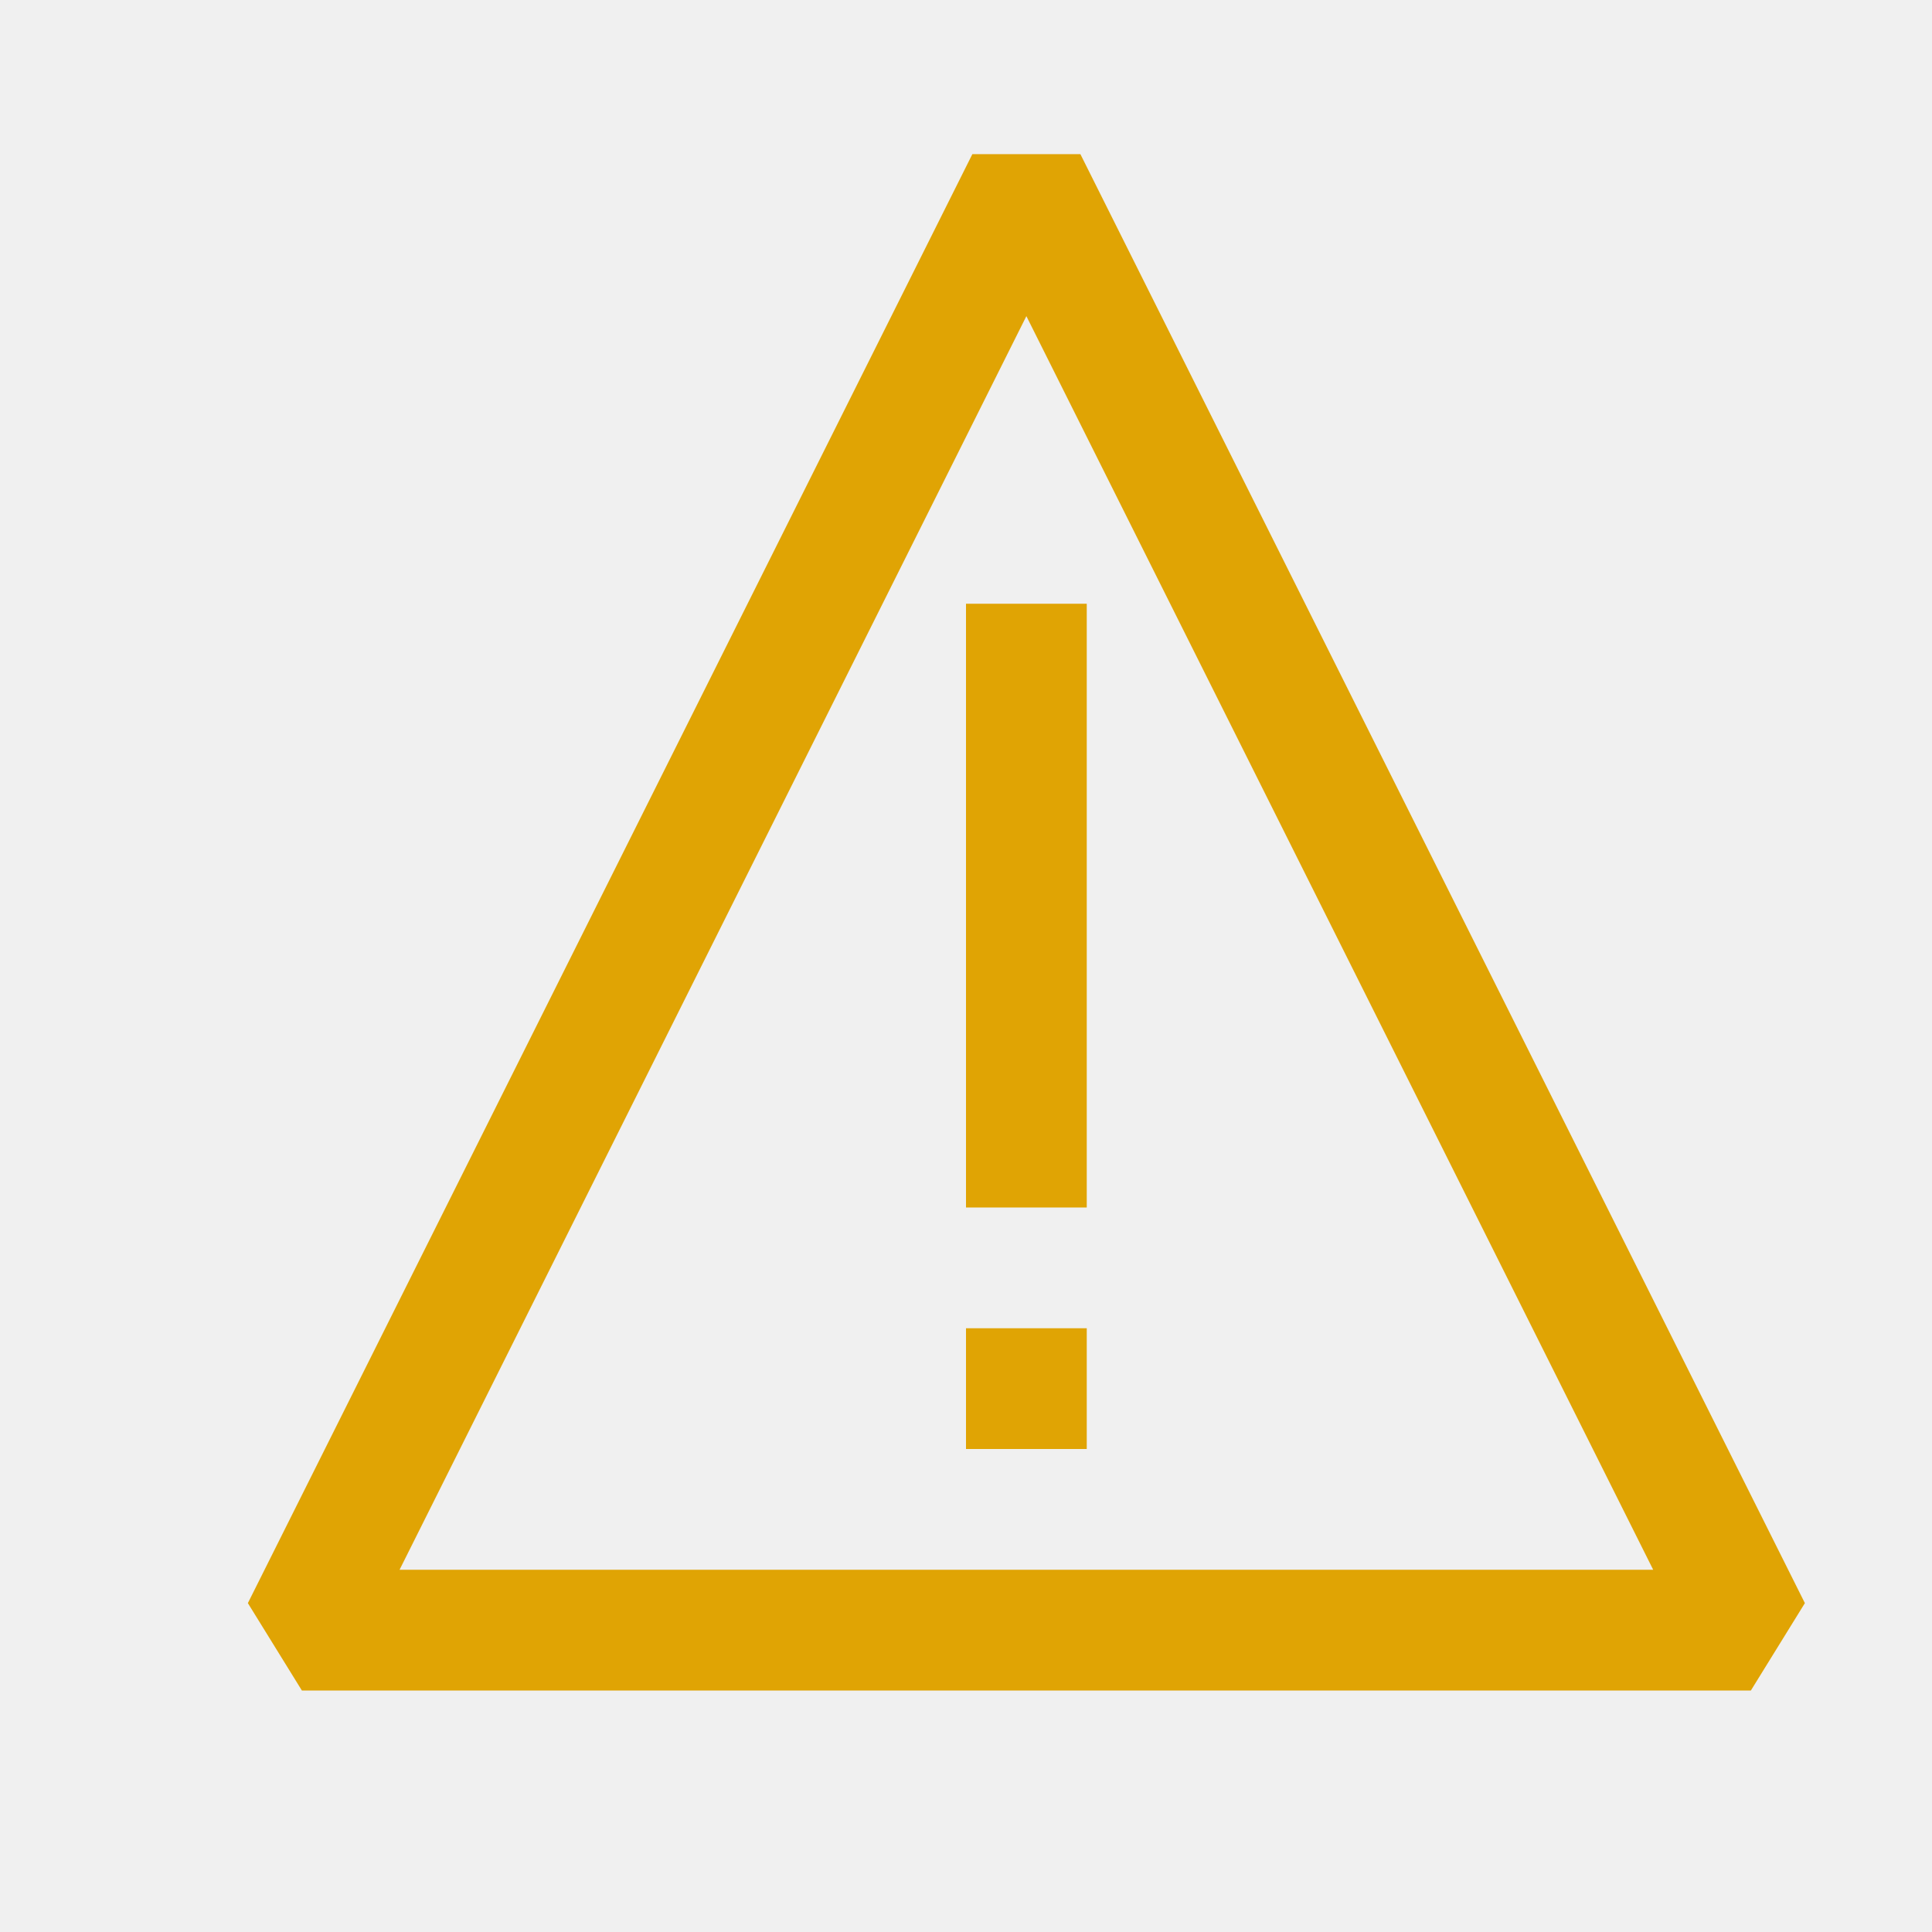
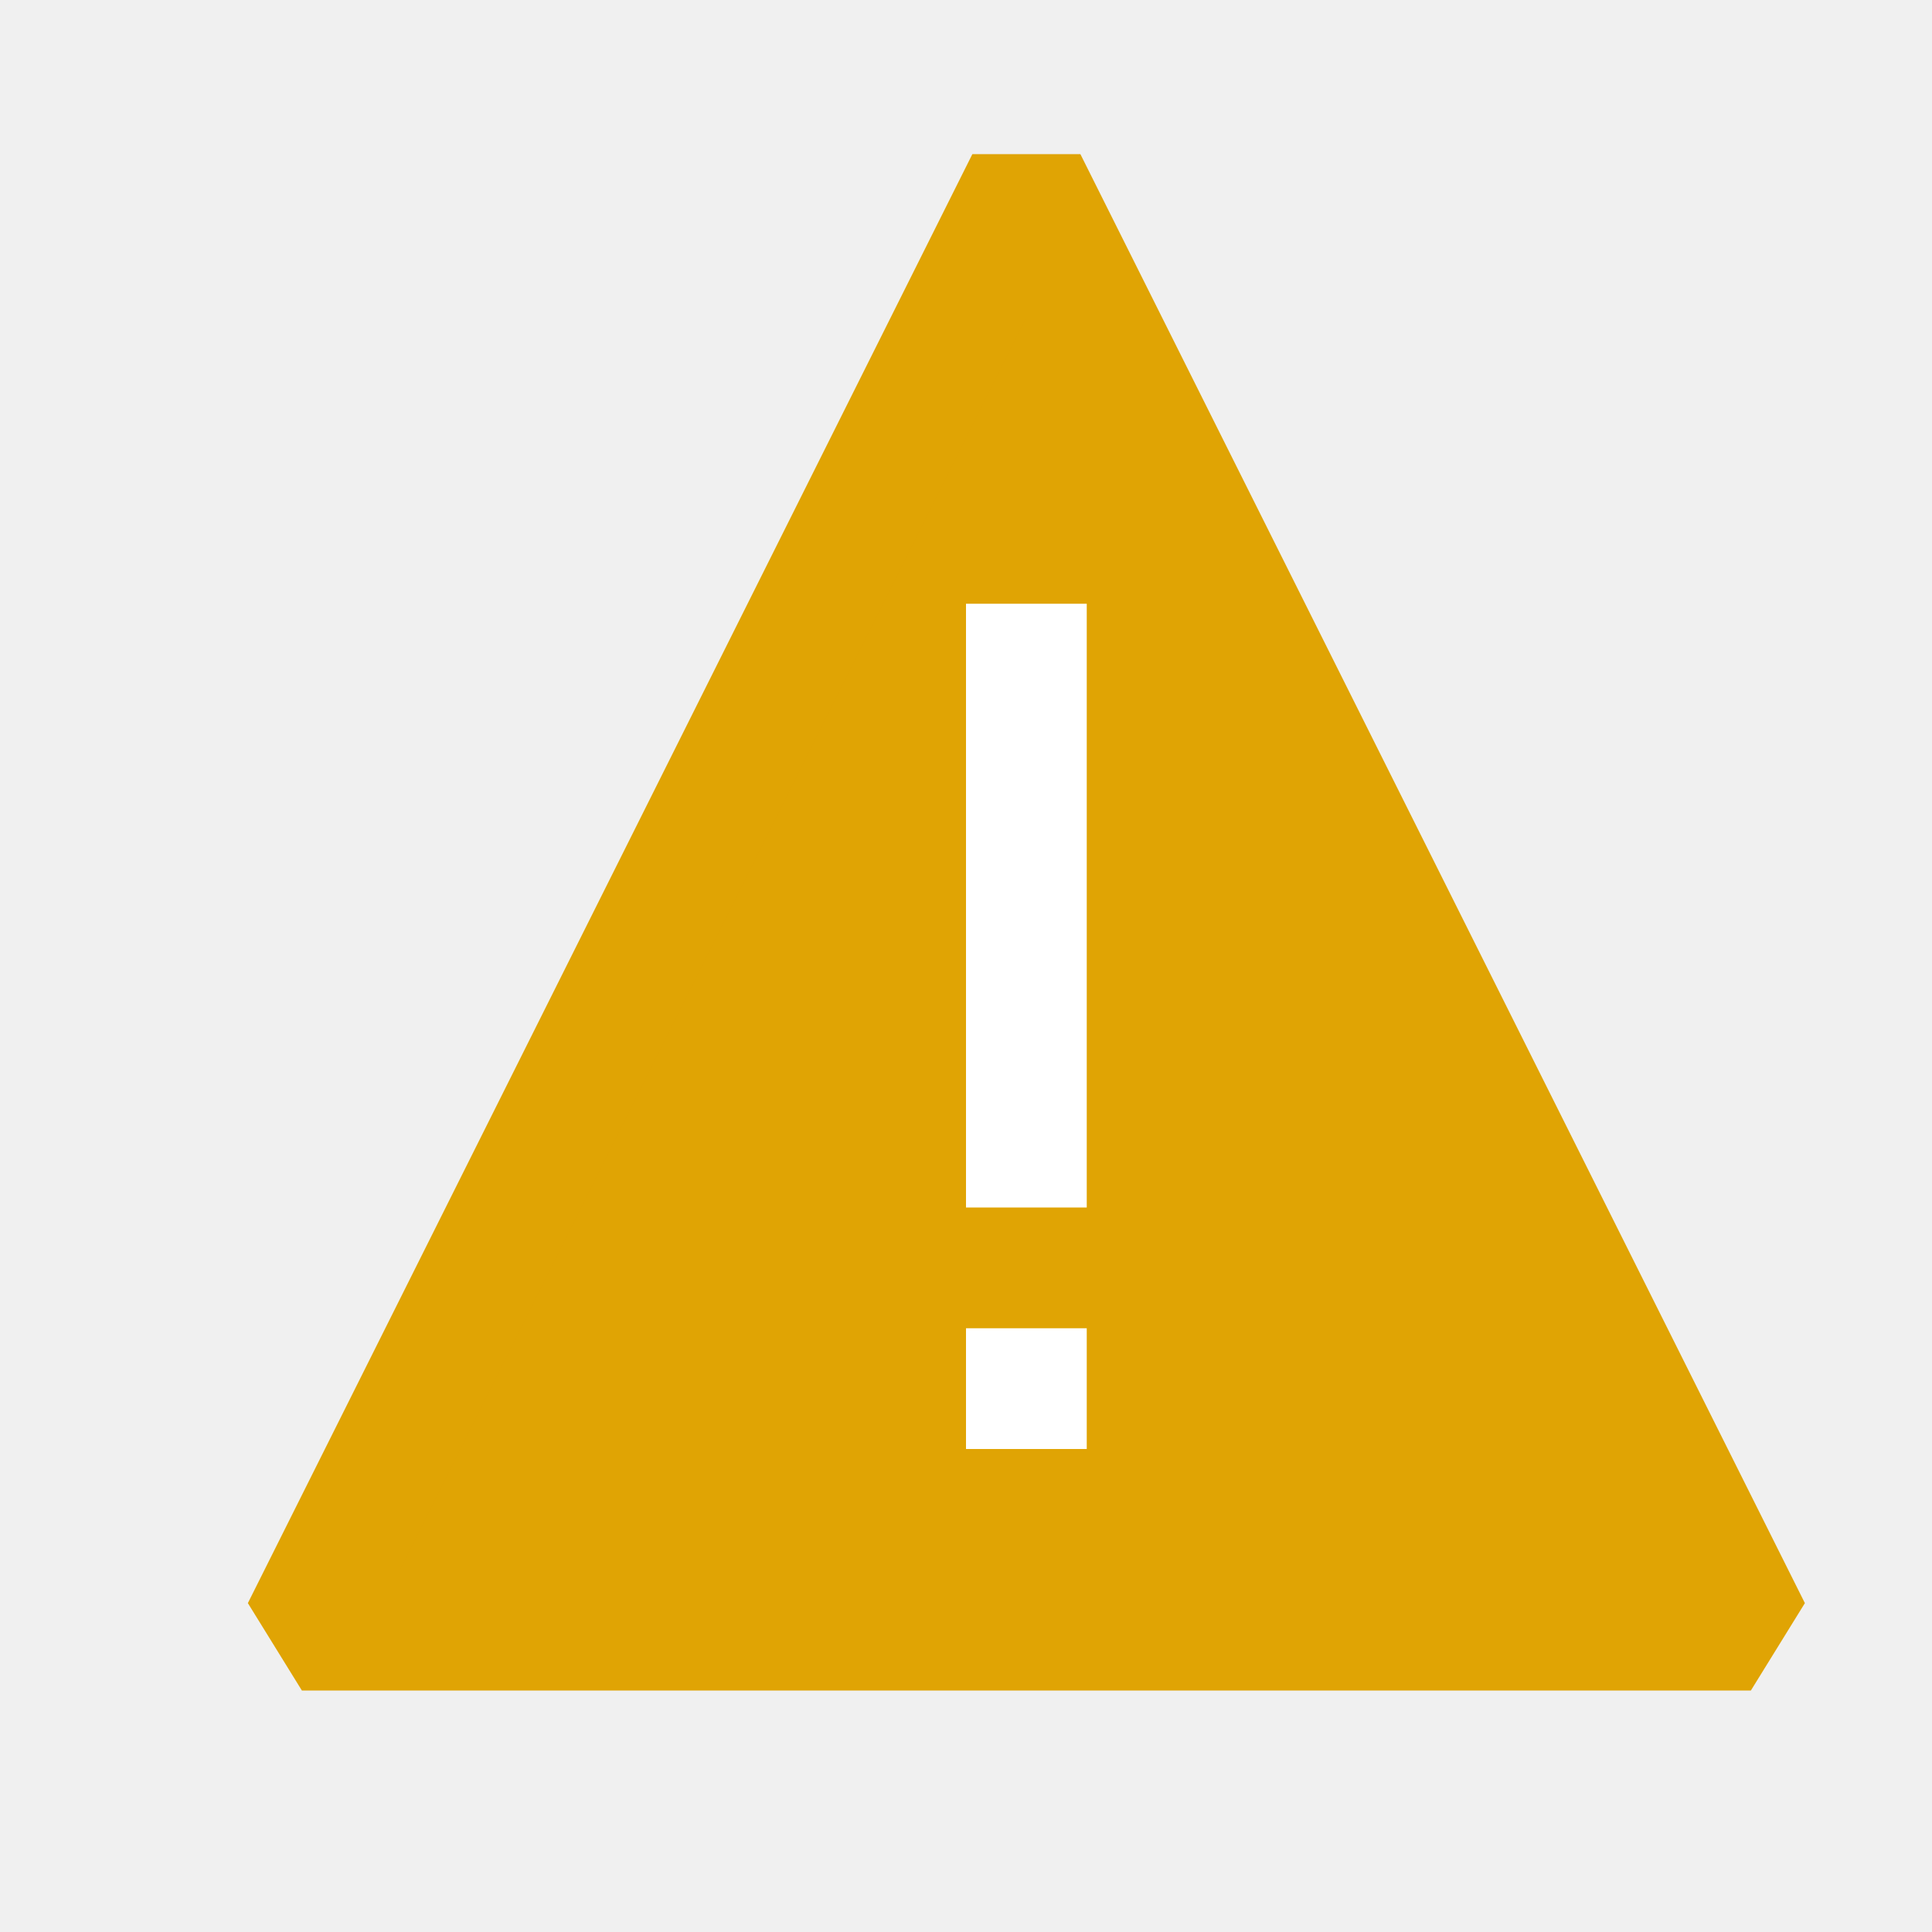
<svg xmlns="http://www.w3.org/2000/svg" version="1.1" viewBox="0 0 16 16">
-   <path fill="none" stroke="rgb(224, 164, 4)" stroke-linejoin="bevel" d="M 8.5 1.5 L 14.5 13.5 L 2.5 13.5 Z" />
-   <path fill="none" stroke="rgb(224, 164, 4)" stroke-linecap="square" d="M 8.5 5.5 L 8.5 9.5" />
-   <rect fill="rgb(224, 164, 4)" x="8" y="11" width="1" height="1" />
+   <path fill="rgb(224, 164, 4)" stroke="rgb(224, 164, 4)" stroke-linejoin="bevel" d="M 8.5 1.5 L 14.5 13.5 L 2.5 13.5 Z" />
+   <path fill="none" stroke="white" stroke-linecap="square" d="M 8.5 5.5 L 8.5 9.5" />
+   <rect fill="white" x="8" y="11" width="1" height="1" />
</svg>
